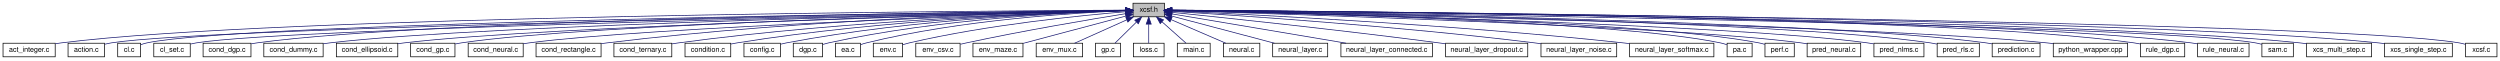
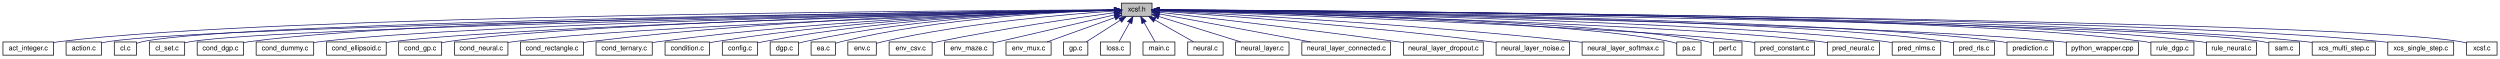
- <svg xmlns="http://www.w3.org/2000/svg" xmlns:xlink="http://www.w3.org/1999/xlink" width="3499pt" height="84pt" viewBox="0.00 0.00 3498.50 84.00">
+ <svg xmlns="http://www.w3.org/2000/svg" xmlns:xlink="http://www.w3.org/1999/xlink" width="3604pt" height="84pt" viewBox="0.00 0.00 3603.50 84.00">
  <g id="graph0" class="graph" transform="scale(1 1) rotate(0) translate(4 80)">
    <g id="node1" class="node">
-       <polygon fill="#bfbfbf" stroke="#000000" points="1581.5,-56.5 1581.5,-75.5 1625.5,-75.5 1625.5,-56.5 1581.5,-56.5" />
-       <text text-anchor="middle" x="1603.5" y="-63.5" font-family="Helvetica,sans-Serif" font-size="10.00" fill="#000000">xcsf.h</text>
+       <polygon fill="#bfbfbf" stroke="#000000" points="1612.5,-56.5 1612.5,-75.5 1656.5,-75.5 1656.5,-56.5 1612.5,-56.5" />
+       <text text-anchor="middle" x="1634.5" y="-63.5" font-family="Helvetica,sans-Serif" font-size="10.00" fill="#000000">xcsf.h</text>
    </g>
    <g id="node2" class="node">
      <g id="a_node2">
        <a xlink:href="act__integer_8c.html" target="_top" xlink:title="integer action functions. ">
          <polygon fill="none" stroke="#000000" points="0,-.5 0,-19.5 73,-19.5 73,-.5 0,-.5" />
          <text text-anchor="middle" x="36.5" y="-7.5" font-family="Helvetica,sans-Serif" font-size="10.00" fill="#000000">act_integer.c</text>
        </a>
      </g>
    </g>
    <g id="edge1" class="edge">
-       <path fill="none" stroke="#191970" d="M1571.191,-65.853C1378.999,-64.85 384.33,-57.88 81.5,-20 78.8,-19.662 76.023,-19.238 73.238,-18.756" />
-       <polygon fill="#191970" stroke="#191970" points="1571.448,-69.354 1581.466,-65.904 1571.484,-62.354 1571.448,-69.354" />
+       <path fill="none" stroke="#191970" d="M1602.136,-65.875C1407.517,-64.996 390.822,-58.598 81.5,-20 78.8,-19.663 76.023,-19.239 73.238,-18.758" />
+       <polygon fill="#191970" stroke="#191970" points="1602.267,-69.375 1612.282,-65.919 1602.297,-62.375 1602.267,-69.375" />
    </g>
    <g id="node3" class="node">
      <g id="a_node3">
        <a xlink:href="action_8c.html" target="_top" xlink:title="Interface for classifier actions. ">
          <polygon fill="none" stroke="#000000" points="91,-.5 91,-19.5 142,-19.5 142,-.5 91,-.5" />
          <text text-anchor="middle" x="116.5" y="-7.5" font-family="Helvetica,sans-Serif" font-size="10.00" fill="#000000">action.c</text>
        </a>
      </g>
    </g>
    <g id="edge2" class="edge">
-       <path fill="none" stroke="#191970" d="M1571.053,-65.452C1369.805,-61.99 295.94,-42.567 151.5,-20 148.503,-19.532 145.399,-18.887 142.334,-18.15" />
-       <polygon fill="#191970" stroke="#191970" points="1571.205,-68.955 1581.263,-65.627 1571.325,-61.956 1571.205,-68.955" />
+       <path fill="none" stroke="#191970" d="M1602.313,-65.479C1399.233,-62.13 299.259,-43.035 151.5,-20 148.503,-19.533 145.399,-18.889 142.334,-18.152" />
+       <polygon fill="#191970" stroke="#191970" points="1602.286,-68.979 1612.342,-65.644 1602.401,-61.98 1602.286,-68.979" />
    </g>
    <g id="node4" class="node">
      <g id="a_node4">
        <a xlink:href="cl_8c.html" target="_top" xlink:title="Functions operating on classifiers. ">
          <polygon fill="none" stroke="#000000" points="160.5,-.5 160.5,-19.5 192.5,-19.5 192.5,-.5 160.5,-.5" />
          <text text-anchor="middle" x="176.5" y="-7.5" font-family="Helvetica,sans-Serif" font-size="10.00" fill="#000000">cl.c</text>
        </a>
      </g>
    </g>
    <g id="edge3" class="edge">
-       <path fill="none" stroke="#191970" d="M1571.221,-65.611C1374.379,-63.152 339.445,-48.92 201.5,-20 198.572,-19.386 195.545,-18.454 192.653,-17.402" />
-       <polygon fill="#191970" stroke="#191970" points="1571.432,-69.114 1581.475,-65.738 1571.519,-62.115 1571.432,-69.114" />
+       <path fill="none" stroke="#191970" d="M1602.125,-65.635C1402.489,-63.293 342.648,-49.539 201.5,-20 198.572,-19.387 195.545,-18.456 192.652,-17.403" />
+       <polygon fill="#191970" stroke="#191970" points="1602.22,-69.136 1612.26,-65.752 1602.301,-62.136 1602.22,-69.136" />
    </g>
    <g id="node5" class="node">
      <g id="a_node5">
        <a xlink:href="cl__set_8c.html" target="_top" xlink:title="Functions operating on sets of classifiers. ">
          <polygon fill="none" stroke="#000000" points="211,-.5 211,-19.5 262,-19.5 262,-.5 211,-.5" />
          <text text-anchor="middle" x="236.5" y="-7.5" font-family="Helvetica,sans-Serif" font-size="10.00" fill="#000000">cl_set.c</text>
        </a>
      </g>
    </g>
    <g id="edge4" class="edge">
-       <path fill="none" stroke="#191970" d="M1571.053,-65.369C1379.697,-61.582 402.381,-41.32 270.5,-20 267.827,-19.568 265.069,-18.989 262.334,-18.326" />
-       <polygon fill="#191970" stroke="#191970" points="1571.23,-68.873 1581.297,-65.571 1571.368,-61.874 1571.23,-68.873" />
+       <path fill="none" stroke="#191970" d="M1602.21,-65.399C1408.617,-61.731 405.664,-41.796 270.5,-20 267.827,-19.569 265.069,-18.991 262.333,-18.329" />
+       <polygon fill="#191970" stroke="#191970" points="1602.246,-68.9 1612.31,-65.59 1602.378,-61.901 1602.246,-68.9" />
    </g>
    <g id="node6" class="node">
      <g id="a_node6">
        <a xlink:href="cond__dgp_8c.html" target="_top" xlink:title="Dynamical GP graph condition functions. ">
          <polygon fill="none" stroke="#000000" points="280,-.5 280,-19.5 347,-19.5 347,-.5 280,-.5" />
          <text text-anchor="middle" x="313.5" y="-7.5" font-family="Helvetica,sans-Serif" font-size="10.00" fill="#000000">cond_dgp.c</text>
        </a>
      </g>
    </g>
    <g id="edge5" class="edge">
-       <path fill="none" stroke="#191970" d="M1571.01,-65.669C1399.76,-63.79 600.525,-53.354 355.5,-20 352.826,-19.636 350.074,-19.177 347.318,-18.656" />
-       <polygon fill="#191970" stroke="#191970" points="1571.112,-69.17 1581.15,-65.778 1571.188,-62.17 1571.112,-69.17" />
+       <path fill="none" stroke="#191970" d="M1602.026,-65.702C1428.277,-63.977 607.013,-54.123 355.5,-20 352.826,-19.637 350.074,-19.179 347.318,-18.659" />
+       <polygon fill="#191970" stroke="#191970" points="1602.043,-69.203 1612.077,-65.8 1602.111,-62.203 1602.043,-69.203" />
    </g>
    <g id="node7" class="node">
      <g id="a_node7">
        <a xlink:href="cond__dummy_8c.html" target="_top" xlink:title="Always-matching dummy condition functions. ">
          <polygon fill="none" stroke="#000000" points="365,-.5 365,-19.5 448,-19.5 448,-.5 365,-.5" />
          <text text-anchor="middle" x="406.5" y="-7.5" font-family="Helvetica,sans-Serif" font-size="10.00" fill="#000000">cond_dummy.c</text>
        </a>
      </g>
    </g>
    <g id="edge6" class="edge">
-       <path fill="none" stroke="#191970" d="M1570.901,-65.368C1408.068,-62.11 681.749,-46.328 457.5,-20 454.453,-19.642 451.316,-19.203 448.166,-18.711" />
-       <polygon fill="#191970" stroke="#191970" points="1571.153,-68.874 1581.22,-65.573 1571.292,-61.875 1571.153,-68.874" />
+       <path fill="none" stroke="#191970" d="M1602.055,-65.411C1436.884,-62.308 688.298,-46.973 457.5,-20 454.453,-19.644 451.316,-19.206 448.166,-18.714" />
+       <polygon fill="#191970" stroke="#191970" points="1602.015,-68.911 1612.079,-65.597 1602.146,-61.912 1602.015,-68.911" />
    </g>
    <g id="node8" class="node">
      <g id="a_node8">
        <a xlink:href="cond__ellipsoid_8c.html" target="_top" xlink:title="Hyperellipsoid condition functions. ">
          <polygon fill="none" stroke="#000000" points="466.5,-.5 466.5,-19.5 552.5,-19.5 552.5,-.5 466.5,-.5" />
          <text text-anchor="middle" x="509.5" y="-7.5" font-family="Helvetica,sans-Serif" font-size="10.00" fill="#000000">cond_ellipsoid.c</text>
        </a>
      </g>
    </g>
    <g id="edge7" class="edge">
-       <path fill="none" stroke="#191970" d="M1570.964,-65.204C1417.4,-61.349 764.127,-43.827 561.5,-20 558.578,-19.656 555.574,-19.242 552.555,-18.781" />
-       <polygon fill="#191970" stroke="#191970" points="1571.06,-68.707 1581.144,-65.458 1571.235,-61.71 1571.06,-68.707" />
+       <path fill="none" stroke="#191970" d="M1602.017,-65.253C1445.782,-61.561 770.612,-44.455 561.5,-20 558.578,-19.658 555.574,-19.246 552.554,-18.785" />
+       <polygon fill="#191970" stroke="#191970" points="1602.276,-68.76 1612.356,-65.495 1602.441,-61.762 1602.276,-68.76" />
    </g>
    <g id="node9" class="node">
      <g id="a_node9">
        <a xlink:href="cond__gp_8c.html" target="_top" xlink:title="Tree GP condition functions. ">
          <polygon fill="none" stroke="#000000" points="570.5,-.5 570.5,-19.5 632.5,-19.5 632.5,-.5 570.5,-.5" />
          <text text-anchor="middle" x="601.5" y="-7.5" font-family="Helvetica,sans-Serif" font-size="10.00" fill="#000000">cond_gp.c</text>
        </a>
      </g>
    </g>
    <g id="edge8" class="edge">
-       <path fill="none" stroke="#191970" d="M1571.124,-65.31C1425.1,-62.066 826.883,-47.332 641.5,-20 638.667,-19.582 635.743,-19.051 632.826,-18.452" />
-       <polygon fill="#191970" stroke="#191970" points="1571.149,-68.811 1581.224,-65.532 1571.303,-61.813 1571.149,-68.811" />
+       <path fill="none" stroke="#191970" d="M1602.059,-65.364C1453.042,-62.311 833.281,-48.129 641.5,-20 638.667,-19.584 635.743,-19.055 632.825,-18.456" />
+       <polygon fill="#191970" stroke="#191970" points="1602.279,-68.869 1612.348,-65.573 1602.421,-61.871 1602.279,-68.869" />
    </g>
    <g id="node10" class="node">
      <g id="a_node10">
        <a xlink:href="cond__neural_8c.html" target="_top" xlink:title="Multi-layer perceptron neural network condition functions. ">
          <polygon fill="none" stroke="#000000" points="651,-.5 651,-19.5 728,-19.5 728,-.5 651,-.5" />
          <text text-anchor="middle" x="689.5" y="-7.5" font-family="Helvetica,sans-Serif" font-size="10.00" fill="#000000">cond_neural.c</text>
        </a>
      </g>
    </g>
    <g id="edge9" class="edge">
-       <path fill="none" stroke="#191970" d="M1570.891,-64.955C1433.663,-60.451 902.546,-41.932 736.5,-20 733.771,-19.64 730.964,-19.206 728.145,-18.724" />
-       <polygon fill="#191970" stroke="#191970" points="1571.049,-68.462 1581.158,-65.29 1571.277,-61.465 1571.049,-68.462" />
+       <path fill="none" stroke="#191970" d="M1602.075,-65.029C1462.112,-60.731 909.037,-42.629 736.5,-20 733.77,-19.642 730.963,-19.21 728.145,-18.729" />
+       <polygon fill="#191970" stroke="#191970" points="1602.057,-68.53 1612.159,-65.337 1602.271,-61.533 1602.057,-68.53" />
    </g>
    <g id="node11" class="node">
      <g id="a_node11">
        <a xlink:href="cond__rectangle_8c.html" target="_top" xlink:title="Hyperrectangle condition functions. ">
          <polygon fill="none" stroke="#000000" points="746,-.5 746,-19.5 837,-19.5 837,-.5 746,-.5" />
          <text text-anchor="middle" x="791.5" y="-7.5" font-family="Helvetica,sans-Serif" font-size="10.00" fill="#000000">cond_rectangle.c</text>
        </a>
      </g>
    </g>
    <g id="edge10" class="edge">
-       <path fill="none" stroke="#191970" d="M1571.141,-65.452C1466.077,-63.371 1125.135,-54.246 845.5,-20 842.755,-19.664 839.94,-19.276 837.104,-18.851" />
-       <polygon fill="#191970" stroke="#191970" points="1571.331,-68.956 1581.396,-65.647 1571.464,-61.958 1571.331,-68.956" />
+       <path fill="none" stroke="#191970" d="M1602.248,-65.562C1494.584,-63.792 1137.854,-55.452 845.5,-20 842.755,-19.667 839.939,-19.281 837.104,-18.859" />
+       <polygon fill="#191970" stroke="#191970" points="1602.393,-69.064 1612.447,-65.722 1602.503,-62.065 1602.393,-69.064" />
    </g>
    <g id="node12" class="node">
      <g id="a_node12">
        <a xlink:href="cond__ternary_8c.html" target="_top" xlink:title="Ternary condition functions. ">
          <polygon fill="none" stroke="#000000" points="855,-.5 855,-19.5 936,-19.5 936,-.5 855,-.5" />
          <text text-anchor="middle" x="895.5" y="-7.5" font-family="Helvetica,sans-Serif" font-size="10.00" fill="#000000">cond_ternary.c</text>
        </a>
      </g>
    </g>
    <g id="edge11" class="edge">
-       <path fill="none" stroke="#191970" d="M1571.024,-65.196C1475.012,-62.504 1184.283,-52.092 945.5,-20 942.429,-19.587 939.264,-19.101 936.086,-18.568" />
-       <polygon fill="#191970" stroke="#191970" points="1571.151,-68.701 1581.243,-65.474 1571.341,-61.703 1571.151,-68.701" />
+       <path fill="none" stroke="#191970" d="M1602.162,-65.341C1503.366,-63.009 1196.93,-53.391 945.5,-20 942.429,-19.592 939.262,-19.109 936.085,-18.578" />
+       <polygon fill="#191970" stroke="#191970" points="1602.306,-68.846 1612.383,-65.574 1602.466,-61.847 1602.306,-68.846" />
    </g>
    <g id="node13" class="node">
      <g id="a_node13">
        <a xlink:href="condition_8c.html" target="_top" xlink:title="Interface for classifier conditions. ">
          <polygon fill="none" stroke="#000000" points="954.5,-.5 954.5,-19.5 1018.5,-19.5 1018.5,-.5 954.5,-.5" />
          <text text-anchor="middle" x="986.5" y="-7.5" font-family="Helvetica,sans-Serif" font-size="10.00" fill="#000000">condition.c</text>
        </a>
      </g>
    </g>
    <g id="edge12" class="edge">
-       <path fill="none" stroke="#191970" d="M1571.253,-65.226C1483.438,-62.731 1232.873,-53.029 1027.5,-20 1024.607,-19.535 1021.616,-18.971 1018.63,-18.35" />
-       <polygon fill="#191970" stroke="#191970" points="1571.285,-68.728 1581.376,-65.502 1571.475,-61.731 1571.285,-68.728" />
+       <path fill="none" stroke="#191970" d="M1602.07,-65.406C1510.963,-63.336 1245.151,-54.552 1027.5,-20 1024.606,-19.541 1021.615,-18.98 1018.628,-18.363" />
+       <polygon fill="#191970" stroke="#191970" points="1602.226,-68.91 1612.3,-65.626 1602.377,-61.911 1602.226,-68.91" />
    </g>
    <g id="node14" class="node">
      <g id="a_node14">
        <a xlink:href="config_8c.html" target="_top" xlink:title="Configuration file handling functions. ">
          <polygon fill="none" stroke="#000000" points="1037,-.5 1037,-19.5 1088,-19.5 1088,-.5 1037,-.5" />
          <text text-anchor="middle" x="1062.5" y="-7.5" font-family="Helvetica,sans-Serif" font-size="10.00" fill="#000000">config.c</text>
        </a>
      </g>
    </g>
    <g id="edge13" class="edge">
-       <path fill="none" stroke="#191970" d="M1571.268,-65.257C1490.587,-62.927 1273.69,-53.759 1096.5,-20 1093.841,-19.493 1091.091,-18.865 1088.361,-18.173" />
-       <polygon fill="#191970" stroke="#191970" points="1571.204,-68.757 1581.296,-65.531 1571.395,-61.759 1571.204,-68.757" />
+       <path fill="none" stroke="#191970" d="M1602.047,-65.488C1517.859,-63.672 1285.825,-55.562 1096.5,-20 1093.839,-19.5 1091.089,-18.877 1088.358,-18.187" />
+       <polygon fill="#191970" stroke="#191970" points="1602.181,-68.991 1612.249,-65.692 1602.321,-61.992 1602.181,-68.991" />
    </g>
    <g id="node15" class="node">
      <g id="a_node15">
        <a xlink:href="dgp_8c.html" target="_top" xlink:title="An implementation of dynamical GP graphs with fuzzy activation functions. ">
          <polygon fill="none" stroke="#000000" points="1106,-.5 1106,-19.5 1147,-19.5 1147,-.5 1106,-.5" />
          <text text-anchor="middle" x="1126.5" y="-7.5" font-family="Helvetica,sans-Serif" font-size="10.00" fill="#000000">dgp.c</text>
        </a>
      </g>
    </g>
    <g id="edge14" class="edge">
-       <path fill="none" stroke="#191970" d="M1571.193,-65.219C1496.931,-62.876 1308.683,-53.803 1155.5,-20 1152.796,-19.403 1149.994,-18.636 1147.245,-17.793" />
-       <polygon fill="#191970" stroke="#191970" points="1571.206,-68.721 1581.305,-65.518 1571.413,-61.724 1571.206,-68.721" />
+       <path fill="none" stroke="#191970" d="M1602.117,-65.517C1524.264,-63.79 1320.799,-55.907 1155.5,-20 1152.794,-19.412 1149.99,-18.651 1147.241,-17.81" />
+       <polygon fill="#191970" stroke="#191970" points="1602.183,-69.019 1612.252,-65.722 1602.325,-62.021 1602.183,-69.019" />
    </g>
    <g id="node16" class="node">
      <g id="a_node16">
        <a xlink:href="ea_8c.html" target="_top" xlink:title="Evolutionary algorithm functions. ">
          <polygon fill="none" stroke="#000000" points="1165,-.5 1165,-19.5 1200,-19.5 1200,-.5 1165,-.5" />
          <text text-anchor="middle" x="1182.5" y="-7.5" font-family="Helvetica,sans-Serif" font-size="10.00" fill="#000000">ea.c</text>
        </a>
      </g>
    </g>
    <g id="edge15" class="edge">
-       <path fill="none" stroke="#191970" d="M1571.234,-64.979C1503.22,-62.233 1340.535,-52.529 1208.5,-20 1205.776,-19.329 1202.952,-18.449 1200.213,-17.488" />
-       <polygon fill="#191970" stroke="#191970" points="1571.191,-68.48 1581.317,-65.362 1571.457,-61.485 1571.191,-68.48" />
+       <path fill="none" stroke="#191970" d="M1602.239,-65.359C1530.471,-63.32 1352.577,-54.857 1208.5,-20 1205.774,-19.34 1202.948,-18.466 1200.208,-17.509" />
+       <polygon fill="#191970" stroke="#191970" points="1602.345,-68.863 1612.433,-65.626 1602.528,-61.866 1602.345,-68.863" />
    </g>
    <g id="node17" class="node">
      <g id="a_node17">
        <a xlink:href="env_8c.html" target="_top" xlink:title="Built-in problem environment interface. ">
          <polygon fill="none" stroke="#000000" points="1218,-.5 1218,-19.5 1259,-19.5 1259,-.5 1218,-.5" />
          <text text-anchor="middle" x="1238.5" y="-7.5" font-family="Helvetica,sans-Serif" font-size="10.00" fill="#000000">env.c</text>
        </a>
      </g>
    </g>
    <g id="edge16" class="edge">
-       <path fill="none" stroke="#191970" d="M1571.27,-63.574C1511.129,-58.606 1377.985,-45.532 1268.5,-20 1265.399,-19.277 1262.163,-18.368 1259.013,-17.395" />
-       <polygon fill="#191970" stroke="#191970" points="1571.044,-67.067 1581.293,-64.382 1571.606,-60.089 1571.044,-67.067" />
+       <path fill="none" stroke="#191970" d="M1602.074,-64.073C1537.769,-59.782 1389.817,-47.561 1268.5,-20 1265.395,-19.295 1262.157,-18.395 1259.005,-17.427" />
+       <polygon fill="#191970" stroke="#191970" points="1602.169,-67.587 1612.374,-64.74 1602.621,-60.601 1602.169,-67.587" />
    </g>
    <g id="node18" class="node">
      <g id="a_node18">
        <a xlink:href="env__csv_8c.html" target="_top" xlink:title="CSV input file handling functions. ">
          <polygon fill="none" stroke="#000000" points="1277.5,-.5 1277.5,-19.5 1339.5,-19.5 1339.5,-.5 1277.5,-.5" />
          <text text-anchor="middle" x="1308.5" y="-7.5" font-family="Helvetica,sans-Serif" font-size="10.00" fill="#000000">env_csv.c</text>
        </a>
      </g>
    </g>
    <g id="edge17" class="edge">
-       <path fill="none" stroke="#191970" d="M1571.326,-60.901C1522.83,-53.057 1428.195,-37.13 1348.5,-20 1345.701,-19.398 1342.8,-18.741 1339.897,-18.059" />
-       <polygon fill="#191970" stroke="#191970" points="1570.803,-64.362 1581.232,-62.495 1571.914,-57.451 1570.803,-64.362" />
+       <path fill="none" stroke="#191970" d="M1602.346,-61.743C1549.244,-54.508 1439.99,-38.758 1348.5,-20 1345.695,-19.425 1342.79,-18.785 1339.885,-18.116" />
+       <polygon fill="#191970" stroke="#191970" points="1602.118,-65.244 1612.497,-63.115 1603.056,-58.307 1602.118,-65.244" />
    </g>
    <g id="node19" class="node">
      <g id="a_node19">
        <a xlink:href="env__maze_8c.html" target="_top" xlink:title="The discrete maze problem environment module. ">
          <polygon fill="none" stroke="#000000" points="1357.5,-.5 1357.5,-19.5 1427.5,-19.5 1427.5,-.5 1357.5,-.5" />
          <text text-anchor="middle" x="1392.5" y="-7.5" font-family="Helvetica,sans-Serif" font-size="10.00" fill="#000000">env_maze.c</text>
        </a>
      </g>
    </g>
    <g id="edge18" class="edge">
-       <path fill="none" stroke="#191970" d="M1571.603,-57.535C1532.873,-47.255 1467.763,-29.975 1427.629,-19.323" />
-       <polygon fill="#191970" stroke="#191970" points="1570.755,-60.931 1581.318,-60.113 1572.551,-54.165 1570.755,-60.931" />
+       <path fill="none" stroke="#191970" d="M1602.266,-58.541C1556.863,-48.034 1474.397,-28.951 1427.527,-18.105" />
+       <polygon fill="#191970" stroke="#191970" points="1601.635,-61.987 1612.167,-60.832 1603.214,-55.168 1601.635,-61.987" />
    </g>
    <g id="node20" class="node">
      <g id="a_node20">
        <a xlink:href="env__mux_8c.html" target="_top" xlink:title="The real multiplexer problem environment. ">
          <polygon fill="none" stroke="#000000" points="1446,-.5 1446,-19.5 1511,-19.5 1511,-.5 1446,-.5" />
          <text text-anchor="middle" x="1478.5" y="-7.5" font-family="Helvetica,sans-Serif" font-size="10.00" fill="#000000">env_mux.c</text>
        </a>
      </g>
    </g>
    <g id="edge19" class="edge">
-       <path fill="none" stroke="#191970" d="M1572.802,-52.247C1550.101,-42.077 1519.768,-28.488 1499.708,-19.501" />
-       <polygon fill="#191970" stroke="#191970" points="1571.455,-55.479 1582.012,-56.373 1574.317,-49.091 1571.455,-55.479" />
+       <path fill="none" stroke="#191970" d="M1602.908,-54.659C1574.156,-44.338 1532.186,-29.272 1505.107,-19.551" />
+       <polygon fill="#191970" stroke="#191970" points="1601.885,-58.011 1612.48,-58.095 1604.251,-51.422 1601.885,-58.011" />
    </g>
    <g id="node21" class="node">
      <g id="a_node21">
        <a xlink:href="gp_8c.html" target="_top" xlink:title="An implementation of GP trees based upon TinyGP. ">
          <polygon fill="none" stroke="#000000" points="1529,-.5 1529,-19.5 1564,-19.5 1564,-.5 1529,-.5" />
          <text text-anchor="middle" x="1546.5" y="-7.5" font-family="Helvetica,sans-Serif" font-size="10.00" fill="#000000">gp.c</text>
        </a>
      </g>
    </g>
    <g id="edge20" class="edge">
-       <path fill="none" stroke="#191970" d="M1586.273,-49.075C1576.466,-39.44 1564.536,-27.72 1556.315,-19.643" />
-       <polygon fill="#191970" stroke="#191970" points="1583.985,-51.734 1593.571,-56.245 1588.891,-46.741 1583.985,-51.734" />
+       <path fill="none" stroke="#191970" d="M1610.565,-50.769C1594.972,-40.846 1575.099,-28.199 1561.653,-19.643" />
+       <polygon fill="#191970" stroke="#191970" points="1608.856,-53.83 1619.172,-56.245 1612.614,-47.924 1608.856,-53.83" />
    </g>
    <g id="node22" class="node">
      <g id="a_node22">
        <a xlink:href="loss_8c.html" target="_top" xlink:title="Loss functions for calculating prediction error. ">
          <polygon fill="none" stroke="#000000" points="1582,-.5 1582,-19.5 1625,-19.5 1625,-.5 1582,-.5" />
          <text text-anchor="middle" x="1603.5" y="-7.5" font-family="Helvetica,sans-Serif" font-size="10.00" fill="#000000">loss.c</text>
        </a>
      </g>
    </g>
    <g id="edge21" class="edge">
-       <path fill="none" stroke="#191970" d="M1603.5,-46.157C1603.5,-37.155 1603.5,-26.92 1603.5,-19.643" />
-       <polygon fill="#191970" stroke="#191970" points="1600,-46.245 1603.5,-56.245 1607,-46.246 1600,-46.245" />
+       <path fill="none" stroke="#191970" d="M1624.169,-47.337C1619.034,-38.06 1613.043,-27.24 1608.838,-19.643" />
+       <polygon fill="#191970" stroke="#191970" points="1621.195,-49.192 1629.1,-56.245 1627.319,-45.801 1621.195,-49.192" />
    </g>
    <g id="node23" class="node">
      <g id="a_node23">
        <a xlink:href="main_8c.html" target="_top" xlink:title="Main function for stand-alone binary execution. ">
          <polygon fill="none" stroke="#000000" points="1643.5,-.5 1643.5,-19.5 1689.5,-19.5 1689.5,-.5 1643.5,-.5" />
          <text text-anchor="middle" x="1666.5" y="-7.5" font-family="Helvetica,sans-Serif" font-size="10.00" fill="#000000">main.c</text>
        </a>
      </g>
    </g>
    <g id="edge22" class="edge">
-       <path fill="none" stroke="#191970" d="M1622.219,-49.361C1633.118,-39.673 1646.476,-27.799 1655.652,-19.643" />
-       <polygon fill="#191970" stroke="#191970" points="1619.623,-46.986 1614.474,-56.245 1624.273,-52.218 1619.623,-46.986" />
+       <path fill="none" stroke="#191970" d="M1645.165,-47.337C1650.465,-38.06 1656.649,-27.24 1660.99,-19.643" />
+       <polygon fill="#191970" stroke="#191970" points="1641.997,-45.827 1640.074,-56.245 1648.074,-49.3 1641.997,-45.827" />
    </g>
    <g id="node24" class="node">
      <g id="a_node24">
        <a xlink:href="neural_8c.html" target="_top" xlink:title="An implementation of a multi-layer perceptron neural network. ">
          <polygon fill="none" stroke="#000000" points="1708,-.5 1708,-19.5 1759,-19.5 1759,-.5 1708,-.5" />
          <text text-anchor="middle" x="1733.5" y="-7.5" font-family="Helvetica,sans-Serif" font-size="10.00" fill="#000000">neural.c</text>
        </a>
      </g>
    </g>
    <g id="edge23" class="edge">
-       <path fill="none" stroke="#191970" d="M1634.804,-52.515C1658.44,-42.334 1690.291,-28.613 1711.339,-19.546" />
-       <polygon fill="#191970" stroke="#191970" points="1633.352,-49.33 1625.553,-56.5 1636.122,-55.758 1633.352,-49.33" />
+       <path fill="none" stroke="#191970" d="M1660.936,-51.047C1678.551,-41.082 1701.185,-28.279 1716.453,-19.643" />
+       <polygon fill="#191970" stroke="#191970" points="1658.725,-48.276 1651.745,-56.245 1662.172,-54.368 1658.725,-48.276" />
    </g>
    <g id="node25" class="node">
      <g id="a_node25">
        <a xlink:href="neural__layer_8c.html" target="_top" xlink:title="Interface for neural network layers. ">
          <polygon fill="none" stroke="#000000" points="1777,-.5 1777,-19.5 1854,-19.5 1854,-.5 1777,-.5" />
          <text text-anchor="middle" x="1815.5" y="-7.5" font-family="Helvetica,sans-Serif" font-size="10.00" fill="#000000">neural_layer.c</text>
        </a>
      </g>
    </g>
    <g id="edge24" class="edge">
-       <path fill="none" stroke="#191970" d="M1635.487,-57.55C1674.15,-47.338 1739.036,-30.198 1779.439,-19.525" />
-       <polygon fill="#191970" stroke="#191970" points="1634.562,-54.175 1625.787,-60.113 1636.349,-60.943 1634.562,-54.175" />
+       <path fill="none" stroke="#191970" d="M1666.402,-56.13C1699.742,-45.815 1751.697,-29.74 1784.642,-19.547" />
+       <polygon fill="#191970" stroke="#191970" points="1665.213,-52.834 1656.694,-59.133 1667.282,-59.521 1665.213,-52.834" />
    </g>
    <g id="node26" class="node">
      <g id="a_node26">
        <a xlink:href="neural__layer__connected_8c.html" target="_top" xlink:title="An implementation of a fully-connected layer of perceptrons. ">
          <polygon fill="none" stroke="#000000" points="1872.5,-.5 1872.5,-19.5 2000.5,-19.5 2000.5,-.5 1872.5,-.5" />
          <text text-anchor="middle" x="1936.5" y="-7.5" font-family="Helvetica,sans-Serif" font-size="10.00" fill="#000000">neural_layer_connected.c</text>
        </a>
      </g>
    </g>
    <g id="edge25" class="edge">
-       <path fill="none" stroke="#191970" d="M1635.724,-60.581C1692.124,-51.096 1809.403,-31.374 1879.692,-19.553" />
-       <polygon fill="#191970" stroke="#191970" points="1634.888,-57.172 1625.607,-62.282 1636.049,-64.075 1634.888,-57.172" />
+       <path fill="none" stroke="#191970" d="M1666.743,-60.021C1718.987,-50.334 1822.578,-31.125 1885.084,-19.534" />
+       <polygon fill="#191970" stroke="#191970" points="1665.901,-56.617 1656.707,-61.882 1667.177,-63.5 1665.901,-56.617" />
    </g>
    <g id="node27" class="node">
      <g id="a_node27">
        <a xlink:href="neural__layer__dropout_8c.html" target="_top" xlink:title="An implementation of a dropout layer. ">
          <polygon fill="none" stroke="#000000" points="2019,-.5 2019,-19.5 2134,-19.5 2134,-.5 2019,-.5" />
          <text text-anchor="middle" x="2076.5" y="-7.5" font-family="Helvetica,sans-Serif" font-size="10.00" fill="#000000">neural_layer_dropout.c</text>
        </a>
      </g>
    </g>
    <g id="edge26" class="edge">
-       <path fill="none" stroke="#191970" d="M1635.718,-62.741C1704.473,-55.699 1870.634,-38.224 2009.5,-20 2012.532,-19.602 2015.639,-19.182 2018.775,-18.748" />
-       <polygon fill="#191970" stroke="#191970" points="1635.131,-59.282 1625.538,-63.78 1635.842,-66.246 1635.131,-59.282" />
+       <path fill="none" stroke="#191970" d="M1666.504,-62.36C1731.308,-54.925 1882.672,-37.241 2009.5,-20 2012.53,-19.588 2015.636,-19.157 2018.77,-18.714" />
+       <polygon fill="#191970" stroke="#191970" points="1666.042,-58.889 1656.505,-63.504 1666.838,-65.844 1666.042,-58.889" />
    </g>
    <g id="node28" class="node">
      <g id="a_node28">
        <a xlink:href="neural__layer__noise_8c.html" target="_top" xlink:title="An implementation of a Gaussian noise adding layer. ">
          <polygon fill="none" stroke="#000000" points="2152.5,-.5 2152.5,-19.5 2258.5,-19.5 2258.5,-.5 2152.5,-.5" />
          <text text-anchor="middle" x="2205.5" y="-7.5" font-family="Helvetica,sans-Serif" font-size="10.00" fill="#000000">neural_layer_noise.c</text>
        </a>
      </g>
    </g>
    <g id="edge27" class="edge">
-       <path fill="none" stroke="#191970" d="M1635.855,-64.093C1719.837,-58.958 1951.601,-43.616 2143.5,-20 2146.422,-19.64 2149.417,-19.245 2152.437,-18.827" />
-       <polygon fill="#191970" stroke="#191970" points="1635.45,-60.611 1625.68,-64.709 1635.873,-67.598 1635.45,-60.611" />
+       <path fill="none" stroke="#191970" d="M1666.923,-63.859C1747.644,-58.356 1964.041,-42.554 2143.5,-20 2146.421,-19.633 2149.415,-19.232 2152.435,-18.809" />
+       <polygon fill="#191970" stroke="#191970" points="1666.627,-60.37 1656.886,-64.537 1667.1,-67.355 1666.627,-60.37" />
    </g>
    <g id="node29" class="node">
      <g id="a_node29">
        <a xlink:href="neural__layer__softmax_8c.html" target="_top" xlink:title="An implementation of a softmax layer. ">
          <polygon fill="none" stroke="#000000" points="2276.5,-.5 2276.5,-19.5 2394.5,-19.5 2394.5,-.5 2276.5,-.5" />
          <text text-anchor="middle" x="2335.5" y="-7.5" font-family="Helvetica,sans-Serif" font-size="10.00" fill="#000000">neural_layer_softmax.c</text>
        </a>
      </g>
    </g>
    <g id="edge28" class="edge">
-       <path fill="none" stroke="#191970" d="M1635.87,-64.641C1732.223,-60.404 2025.513,-46.136 2267.5,-20 2270.347,-19.692 2273.258,-19.355 2276.196,-18.995" />
-       <polygon fill="#191970" stroke="#191970" points="1635.46,-61.155 1625.622,-65.086 1635.764,-68.148 1635.46,-61.155" />
+       <path fill="none" stroke="#191970" d="M1666.913,-64.487C1760.328,-59.946 2038.085,-45.17 2267.5,-20 2270.347,-19.688 2273.257,-19.346 2276.195,-18.983" />
+       <polygon fill="#191970" stroke="#191970" points="1666.519,-61.002 1656.698,-64.979 1666.855,-67.994 1666.519,-61.002" />
    </g>
    <g id="node30" class="node">
      <g id="a_node30">
        <a xlink:href="pa_8c.html" target="_top" xlink:title="Prediction array functions. ">
          <polygon fill="none" stroke="#000000" points="2413,-.5 2413,-19.5 2448,-19.5 2448,-.5 2413,-.5" />
          <text text-anchor="middle" x="2430.5" y="-7.5" font-family="Helvetica,sans-Serif" font-size="10.00" fill="#000000">pa.c</text>
        </a>
      </g>
    </g>
    <g id="edge29" class="edge">
-       <path fill="none" stroke="#191970" d="M1635.77,-65.421C1765.992,-62.886 2253.002,-51.46 2403.5,-20 2406.534,-19.366 2409.682,-18.452 2412.71,-17.432" />
-       <polygon fill="#191970" stroke="#191970" points="1635.58,-61.924 1625.649,-65.614 1635.714,-68.922 1635.58,-61.924" />
+       <path fill="none" stroke="#191970" d="M1666.734,-65.335C1793.695,-62.522 2259.312,-50.315 2403.5,-20 2406.533,-19.362 2409.68,-18.447 2412.709,-17.426" />
+       <polygon fill="#191970" stroke="#191970" points="1666.433,-61.841 1656.512,-65.558 1666.586,-68.839 1666.433,-61.841" />
    </g>
    <g id="node31" class="node">
      <g id="a_node31">
        <a xlink:href="perf_8c.html" target="_top" xlink:title="System performance printing and plotting with Gnuplot. ">
          <polygon fill="none" stroke="#000000" points="2466,-.5 2466,-19.5 2507,-19.5 2507,-.5 2466,-.5" />
          <text text-anchor="middle" x="2486.5" y="-7.5" font-family="Helvetica,sans-Serif" font-size="10.00" fill="#000000">perf.c</text>
        </a>
      </g>
    </g>
    <g id="edge30" class="edge">
-       <path fill="none" stroke="#191970" d="M1635.706,-65.461C1771.221,-63.01 2295.578,-51.634 2457.5,-20 2460.218,-19.469 2463.028,-18.741 2465.781,-17.918" />
-       <polygon fill="#191970" stroke="#191970" points="1635.503,-61.964 1625.566,-65.641 1635.627,-68.963 1635.503,-61.964" />
+       <path fill="none" stroke="#191970" d="M1666.799,-65.384C1799.358,-62.673 2301.967,-50.549 2457.5,-20 2460.217,-19.466 2463.027,-18.737 2465.78,-17.913" />
+       <polygon fill="#191970" stroke="#191970" points="1666.44,-61.89 1656.513,-65.591 1666.581,-68.889 1666.44,-61.89" />
    </g>
    <g id="node32" class="node">
      <g id="a_node32">
-         <a xlink:href="pred__neural_8c.html" target="_top" xlink:title="Multi-layer perceptron neural network prediction functions. ">
-           <polygon fill="none" stroke="#000000" points="2525,-.5 2525,-19.5 2600,-19.5 2600,-.5 2525,-.5" />
-           <text text-anchor="middle" x="2562.5" y="-7.5" font-family="Helvetica,sans-Serif" font-size="10.00" fill="#000000">pred_neural.c</text>
+         <a xlink:href="pred__constant_8c.html" target="_top" xlink:title="Piece-wise constant prediction functions. ">
+           <polygon fill="none" stroke="#000000" points="2525.5,-.5 2525.5,-19.5 2611.5,-19.5 2611.5,-.5 2525.5,-.5" />
+           <text text-anchor="middle" x="2568.5" y="-7.5" font-family="Helvetica,sans-Serif" font-size="10.00" fill="#000000">pred_constant.c</text>
        </a>
      </g>
    </g>
    <g id="edge31" class="edge">
-       <path fill="none" stroke="#191970" d="M1636.004,-65.077C1777.551,-60.948 2340.939,-43.346 2516.5,-20 2519.255,-19.634 2522.089,-19.188 2524.933,-18.691" />
-       <polygon fill="#191970" stroke="#191970" points="1635.709,-61.584 1625.814,-65.372 1635.911,-68.581 1635.709,-61.584" />
+       <path fill="none" stroke="#191970" d="M1667.205,-64.9C1806.035,-60.135 2347.184,-40.596 2516.5,-20 2519.42,-19.645 2522.423,-19.222 2525.442,-18.754" />
+       <polygon fill="#191970" stroke="#191970" points="1666.701,-61.415 1656.827,-65.254 1666.94,-68.411 1666.701,-61.415" />
    </g>
    <g id="node33" class="node">
      <g id="a_node33">
-         <a xlink:href="pred__nlms_8c.html" target="_top" xlink:title="Normalised least mean squares prediction functions. ">
-           <polygon fill="none" stroke="#000000" points="2618.5,-.5 2618.5,-19.5 2688.5,-19.5 2688.5,-.5 2618.5,-.5" />
-           <text text-anchor="middle" x="2653.5" y="-7.5" font-family="Helvetica,sans-Serif" font-size="10.00" fill="#000000">pred_nlms.c</text>
+         <a xlink:href="pred__neural_8c.html" target="_top" xlink:title="Multi-layer perceptron neural network prediction functions. ">
+           <polygon fill="none" stroke="#000000" points="2630,-.5 2630,-19.5 2705,-19.5 2705,-.5 2630,-.5" />
+           <text text-anchor="middle" x="2667.5" y="-7.5" font-family="Helvetica,sans-Serif" font-size="10.00" fill="#000000">pred_neural.c</text>
        </a>
      </g>
    </g>
    <g id="edge32" class="edge">
-       <path fill="none" stroke="#191970" d="M1635.863,-65.295C1785.897,-61.908 2414.699,-46.377 2609.5,-20 2612.295,-19.622 2615.173,-19.152 2618.057,-18.624" />
-       <polygon fill="#191970" stroke="#191970" points="1635.432,-61.804 1625.513,-65.526 1635.588,-68.802 1635.432,-61.804" />
+       <path fill="none" stroke="#191970" d="M1667.175,-65.193C1815.9,-61.408 2429.816,-44.567 2620.5,-20 2623.561,-19.606 2626.72,-19.116 2629.883,-18.568" />
+       <polygon fill="#191970" stroke="#191970" points="1666.806,-61.701 1656.897,-65.452 1666.983,-68.698 1666.806,-61.701" />
    </g>
    <g id="node34" class="node">
      <g id="a_node34">
-         <a xlink:href="pred__rls_8c.html" target="_top" xlink:title="Recursive least mean squares prediction functions. ">
-           <polygon fill="none" stroke="#000000" points="2707,-.5 2707,-19.5 2766,-19.5 2766,-.5 2707,-.5" />
-           <text text-anchor="middle" x="2736.5" y="-7.5" font-family="Helvetica,sans-Serif" font-size="10.00" fill="#000000">pred_rls.c</text>
+         <a xlink:href="pred__nlms_8c.html" target="_top" xlink:title="Normalised least mean squares prediction functions. ">
+           <polygon fill="none" stroke="#000000" points="2723.5,-.5 2723.5,-19.5 2793.5,-19.5 2793.5,-.5 2723.5,-.5" />
+           <text text-anchor="middle" x="2758.5" y="-7.5" font-family="Helvetica,sans-Serif" font-size="10.00" fill="#000000">pred_nlms.c</text>
        </a>
      </g>
    </g>
    <g id="edge33" class="edge">
-       <path fill="none" stroke="#191970" d="M1635.665,-65.554C1793.241,-63.232 2484.708,-51.402 2697.5,-20 2700.543,-19.551 2703.691,-18.961 2706.82,-18.292" />
-       <polygon fill="#191970" stroke="#191970" points="1635.609,-62.055 1625.661,-65.699 1635.711,-69.054 1635.609,-62.055" />
+       <path fill="none" stroke="#191970" d="M1667.213,-65.405C1824.553,-62.421 2504.464,-48.105 2714.5,-20 2717.295,-19.626 2720.174,-19.159 2723.059,-18.634" />
+       <polygon fill="#191970" stroke="#191970" points="1666.734,-61.913 1656.801,-65.6 1666.865,-68.912 1666.734,-61.913" />
    </g>
    <g id="node35" class="node">
      <g id="a_node35">
-         <a xlink:href="prediction_8c.html" target="_top" xlink:title="Interface for classifier predictions. ">
-           <polygon fill="none" stroke="#000000" points="2784,-.5 2784,-19.5 2851,-19.5 2851,-.5 2784,-.5" />
-           <text text-anchor="middle" x="2817.5" y="-7.5" font-family="Helvetica,sans-Serif" font-size="10.00" fill="#000000">prediction.c</text>
+         <a xlink:href="pred__rls_8c.html" target="_top" xlink:title="Recursive least mean squares prediction functions. ">
+           <polygon fill="none" stroke="#000000" points="2812,-.5 2812,-19.5 2871,-19.5 2871,-.5 2812,-.5" />
+           <text text-anchor="middle" x="2841.5" y="-7.5" font-family="Helvetica,sans-Serif" font-size="10.00" fill="#000000">pred_rls.c</text>
        </a>
      </g>
    </g>
    <g id="edge34" class="edge">
-       <path fill="none" stroke="#191970" d="M1636.324,-65.575C1801.896,-63.297 2546.497,-51.451 2775.5,-20 2778.173,-19.633 2780.925,-19.171 2783.681,-18.649" />
-       <polygon fill="#191970" stroke="#191970" points="1635.793,-62.081 1625.841,-65.716 1635.888,-69.081 1635.793,-62.081" />
+       <path fill="none" stroke="#191970" d="M1667.223,-65.647C1832.282,-63.721 2574.558,-53.328 2802.5,-20 2805.543,-19.555 2808.692,-18.968 2811.821,-18.3" />
+       <polygon fill="#191970" stroke="#191970" points="1666.732,-62.152 1656.773,-65.766 1666.812,-69.151 1666.732,-62.152" />
    </g>
    <g id="node36" class="node">
      <g id="a_node36">
-         <a xlink:href="python__wrapper_8cpp.html" target="_top" xlink:title="Python library wrapper functions. ">
-           <polygon fill="none" stroke="#000000" points="2869.5,-.5 2869.5,-19.5 2973.5,-19.5 2973.5,-.5 2869.5,-.5" />
-           <text text-anchor="middle" x="2921.5" y="-7.5" font-family="Helvetica,sans-Serif" font-size="10.00" fill="#000000">python_wrapper.cpp</text>
+         <a xlink:href="prediction_8c.html" target="_top" xlink:title="Interface for classifier predictions. ">
+           <polygon fill="none" stroke="#000000" points="2889,-.5 2889,-19.5 2956,-19.5 2956,-.5 2889,-.5" />
+           <text text-anchor="middle" x="2922.5" y="-7.5" font-family="Helvetica,sans-Serif" font-size="10.00" fill="#000000">prediction.c</text>
        </a>
      </g>
    </g>
    <g id="edge35" class="edge">
-       <path fill="none" stroke="#191970" d="M1635.635,-65.373C1806.756,-61.952 2612.401,-44.776 2860.5,-20 2863.383,-19.712 2866.337,-19.374 2869.314,-18.999" />
-       <polygon fill="#191970" stroke="#191970" points="1635.441,-61.876 1625.513,-65.574 1635.58,-68.875 1635.441,-61.876" />
+       <path fill="none" stroke="#191970" d="M1666.938,-65.667C1837.914,-63.78 2635.868,-53.308 2880.5,-20 2883.174,-19.636 2885.926,-19.177 2888.682,-18.656" />
+       <polygon fill="#191970" stroke="#191970" points="1666.776,-62.168 1656.815,-65.777 1666.852,-69.168 1666.776,-62.168" />
    </g>
    <g id="node37" class="node">
      <g id="a_node37">
-         <a xlink:href="rule__dgp_8c.html" target="_top" xlink:title="Dynamical GP graph rule (condition + action) functions. ">
-           <polygon fill="none" stroke="#000000" points="2991.5,-.5 2991.5,-19.5 3053.5,-19.5 3053.5,-.5 2991.5,-.5" />
-           <text text-anchor="middle" x="3022.5" y="-7.5" font-family="Helvetica,sans-Serif" font-size="10.00" fill="#000000">rule_dgp.c</text>
+         <a xlink:href="python__wrapper_8cpp.html" target="_top" xlink:title="Python library wrapper functions. ">
+           <polygon fill="none" stroke="#000000" points="2974.5,-.5 2974.5,-19.5 3078.5,-19.5 3078.5,-.5 2974.5,-.5" />
+           <text text-anchor="middle" x="3026.5" y="-7.5" font-family="Helvetica,sans-Serif" font-size="10.00" fill="#000000">python_wrapper.cpp</text>
        </a>
      </g>
    </g>
    <g id="edge36" class="edge">
-       <path fill="none" stroke="#191970" d="M1635.876,-65.85C1817.392,-64.867 2710.21,-58.139 2982.5,-20 2985.336,-19.603 2988.262,-19.086 2991.181,-18.496" />
-       <polygon fill="#191970" stroke="#191970" points="1635.636,-62.351 1625.654,-65.903 1635.672,-69.351 1635.636,-62.351" />
+       <path fill="none" stroke="#191970" d="M1666.838,-65.445C1844.352,-62.311 2701.962,-46.047 2965.5,-20 2968.383,-19.715 2971.337,-19.379 2974.314,-19.006" />
+       <polygon fill="#191970" stroke="#191970" points="1666.758,-61.946 1656.821,-65.62 1666.881,-68.944 1666.758,-61.946" />
    </g>
    <g id="node38" class="node">
      <g id="a_node38">
-         <a xlink:href="rule__neural_8c.html" target="_top" xlink:title="Neural network rule (condition + action) functions. ">
-           <polygon fill="none" stroke="#000000" points="3071.5,-.5 3071.5,-19.5 3143.5,-19.5 3143.5,-.5 3071.5,-.5" />
-           <text text-anchor="middle" x="3107.5" y="-7.5" font-family="Helvetica,sans-Serif" font-size="10.00" fill="#000000">rule_neural.c</text>
+         <a xlink:href="rule__dgp_8c.html" target="_top" xlink:title="Dynamical GP graph rule (condition + action) functions. ">
+           <polygon fill="none" stroke="#000000" points="3096.5,-.5 3096.5,-19.5 3158.5,-19.5 3158.5,-.5 3096.5,-.5" />
+           <text text-anchor="middle" x="3127.5" y="-7.5" font-family="Helvetica,sans-Serif" font-size="10.00" fill="#000000">rule_dgp.c</text>
        </a>
      </g>
    </g>
    <g id="edge37" class="edge">
-       <path fill="none" stroke="#191970" d="M1635.657,-65.805C1822.758,-64.545 2772.833,-56.426 3062.5,-20 3065.359,-19.64 3068.303,-19.184 3071.253,-18.666" />
-       <polygon fill="#191970" stroke="#191970" points="1635.61,-62.305 1625.633,-65.871 1635.656,-69.305 1635.61,-62.305" />
+       <path fill="none" stroke="#191970" d="M1666.818,-65.914C1853.9,-65.272 2799.671,-60.066 3087.5,-20 3090.336,-19.605 3093.262,-19.09 3096.181,-18.501" />
+       <polygon fill="#191970" stroke="#191970" points="1666.541,-62.414 1656.553,-65.947 1666.564,-69.414 1666.541,-62.414" />
    </g>
    <g id="node39" class="node">
      <g id="a_node39">
-         <a xlink:href="sam_8c.html" target="_top" xlink:title="Self-adaptive mutation functions. ">
-           <polygon fill="none" stroke="#000000" points="3161.5,-.5 3161.5,-19.5 3205.5,-19.5 3205.5,-.5 3161.5,-.5" />
-           <text text-anchor="middle" x="3183.5" y="-7.5" font-family="Helvetica,sans-Serif" font-size="10.00" fill="#000000">sam.c</text>
+         <a xlink:href="rule__neural_8c.html" target="_top" xlink:title="Neural network rule (condition + action) functions. ">
+           <polygon fill="none" stroke="#000000" points="3176.5,-.5 3176.5,-19.5 3248.5,-19.5 3248.5,-.5 3176.5,-.5" />
+           <text text-anchor="middle" x="3212.5" y="-7.5" font-family="Helvetica,sans-Serif" font-size="10.00" fill="#000000">rule_neural.c</text>
        </a>
      </g>
    </g>
    <g id="edge38" class="edge">
-       <path fill="none" stroke="#191970" d="M1635.796,-65.588C1844.448,-62.854 2998.256,-46.614 3152.5,-20 3155.398,-19.5 3158.397,-18.791 3161.338,-17.977" />
-       <polygon fill="#191970" stroke="#191970" points="1635.469,-62.092 1625.515,-65.722 1635.56,-69.091 1635.469,-62.092" />
+       <path fill="none" stroke="#191970" d="M1666.754,-65.861C1859.625,-64.904 2862.327,-58.14 3167.5,-20 3170.359,-19.643 3173.304,-19.188 3176.253,-18.671" />
+       <polygon fill="#191970" stroke="#191970" points="1666.677,-62.361 1656.694,-65.909 1666.71,-69.361 1666.677,-62.361" />
    </g>
    <g id="node40" class="node">
      <g id="a_node40">
-         <a xlink:href="xcs__multi__step_8c.html" target="_top" xlink:title="Multi-step reinforcement learning functions. ">
-           <polygon fill="none" stroke="#000000" points="3224,-.5 3224,-19.5 3315,-19.5 3315,-.5 3224,-.5" />
-           <text text-anchor="middle" x="3269.5" y="-7.5" font-family="Helvetica,sans-Serif" font-size="10.00" fill="#000000">xcs_multi_step.c</text>
+         <a xlink:href="sam_8c.html" target="_top" xlink:title="Self-adaptive mutation functions. ">
+           <polygon fill="none" stroke="#000000" points="3266.5,-.5 3266.5,-19.5 3310.5,-19.5 3310.5,-.5 3266.5,-.5" />
+           <text text-anchor="middle" x="3288.5" y="-7.5" font-family="Helvetica,sans-Serif" font-size="10.00" fill="#000000">sam.c</text>
        </a>
      </g>
    </g>
    <g id="edge39" class="edge">
-       <path fill="none" stroke="#191970" d="M1635.798,-65.745C1834.408,-64.075 2892.228,-53.703 3214.5,-20 3217.589,-19.677 3220.765,-19.279 3223.958,-18.828" />
-       <polygon fill="#191970" stroke="#191970" points="1635.689,-62.245 1625.718,-65.828 1635.747,-69.245 1635.689,-62.245" />
+       <path fill="none" stroke="#191970" d="M1666.987,-65.633C1881.921,-63.128 3095.539,-47.833 3257.5,-20 3260.398,-19.502 3263.398,-18.794 3266.339,-17.981" />
+       <polygon fill="#191970" stroke="#191970" points="1666.651,-62.136 1656.692,-65.752 1666.732,-69.136 1666.651,-62.136" />
    </g>
    <g id="node41" class="node">
      <g id="a_node41">
-         <a xlink:href="xcs__single__step_8c.html" target="_top" xlink:title="Single-step reinforcement learning functions. ">
-           <polygon fill="none" stroke="#000000" points="3333,-.5 3333,-19.5 3428,-19.5 3428,-.5 3333,-.5" />
-           <text text-anchor="middle" x="3380.5" y="-7.5" font-family="Helvetica,sans-Serif" font-size="10.00" fill="#000000">xcs_single_step.c</text>
+         <a xlink:href="xcs__multi__step_8c.html" target="_top" xlink:title="Multi-step reinforcement learning functions. ">
+           <polygon fill="none" stroke="#000000" points="3329,-.5 3329,-19.5 3420,-19.5 3420,-.5 3329,-.5" />
+           <text text-anchor="middle" x="3374.5" y="-7.5" font-family="Helvetica,sans-Serif" font-size="10.00" fill="#000000">xcs_multi_step.c</text>
        </a>
      </g>
    </g>
    <g id="edge40" class="edge">
-       <path fill="none" stroke="#191970" d="M1635.697,-65.8C1841.837,-64.417 2978.886,-55.276 3324.5,-20 3327.251,-19.719 3330.07,-19.38 3332.91,-18.999" />
-       <polygon fill="#191970" stroke="#191970" points="1635.513,-62.301 1625.536,-65.866 1635.559,-69.3 1635.513,-62.301" />
+       <path fill="none" stroke="#191970" d="M1666.668,-65.792C1870.214,-64.377 2981.532,-55.13 3319.5,-20 3322.589,-19.679 3325.765,-19.282 3328.958,-18.833" />
+       <polygon fill="#191970" stroke="#191970" points="1666.6,-62.293 1656.624,-65.861 1666.648,-69.293 1666.6,-62.293" />
    </g>
    <g id="node42" class="node">
      <g id="a_node42">
+         <a xlink:href="xcs__single__step_8c.html" target="_top" xlink:title="Single-step reinforcement learning functions. ">
+           <polygon fill="none" stroke="#000000" points="3438,-.5 3438,-19.5 3533,-19.5 3533,-.5 3438,-.5" />
+           <text text-anchor="middle" x="3485.5" y="-7.5" font-family="Helvetica,sans-Serif" font-size="10.00" fill="#000000">xcs_single_step.c</text>
+         </a>
+       </g>
+     </g>
+     <g id="edge41" class="edge">
+       <path fill="none" stroke="#191970" d="M1666.751,-65.84C1878.14,-64.693 3068.264,-56.67 3429.5,-20 3432.251,-19.721 3435.07,-19.383 3437.91,-19.003" />
+       <polygon fill="#191970" stroke="#191970" points="1666.603,-62.341 1656.622,-65.894 1666.64,-69.341 1666.603,-62.341" />
+     </g>
+     <g id="node43" class="node">
+       <g id="a_node43">
        <a xlink:href="xcsf_8c.html" target="_top" xlink:title="High level XCSF functions for executing training, predicting, saving and reloading the system from pe...">
-           <polygon fill="none" stroke="#000000" points="3446.5,-.5 3446.5,-19.5 3490.5,-19.5 3490.5,-.5 3446.5,-.5" />
-           <text text-anchor="middle" x="3468.5" y="-7.5" font-family="Helvetica,sans-Serif" font-size="10.00" fill="#000000">xcsf.c</text>
-         </a>
-       </g>
-     </g>
-     <g id="edge41" class="edge">
-       <path fill="none" stroke="#191970" d="M1635.796,-65.748C1865.922,-63.876 3253.306,-51.345 3437.5,-20 3440.399,-19.507 3443.399,-18.801 3446.34,-17.99" />
-       <polygon fill="#191970" stroke="#191970" points="1635.693,-62.248 1625.722,-65.829 1635.749,-69.248 1635.693,-62.248" />
+           <polygon fill="none" stroke="#000000" points="3551.5,-.5 3551.5,-19.5 3595.5,-19.5 3595.5,-.5 3551.5,-.5" />
+           <text text-anchor="middle" x="3573.5" y="-7.5" font-family="Helvetica,sans-Serif" font-size="10.00" fill="#000000">xcsf.c</text>
+         </a>
+       </g>
+     </g>
+     <g id="edge42" class="edge">
+       <path fill="none" stroke="#191970" d="M1666.978,-65.78C1902.964,-64.107 3350.561,-52.567 3542.5,-20 3545.399,-19.508 3548.4,-18.803 3551.341,-17.993" />
+       <polygon fill="#191970" stroke="#191970" points="1666.641,-62.282 1656.666,-65.852 1666.69,-69.282 1666.641,-62.282" />
    </g>
  </g>
</svg>
